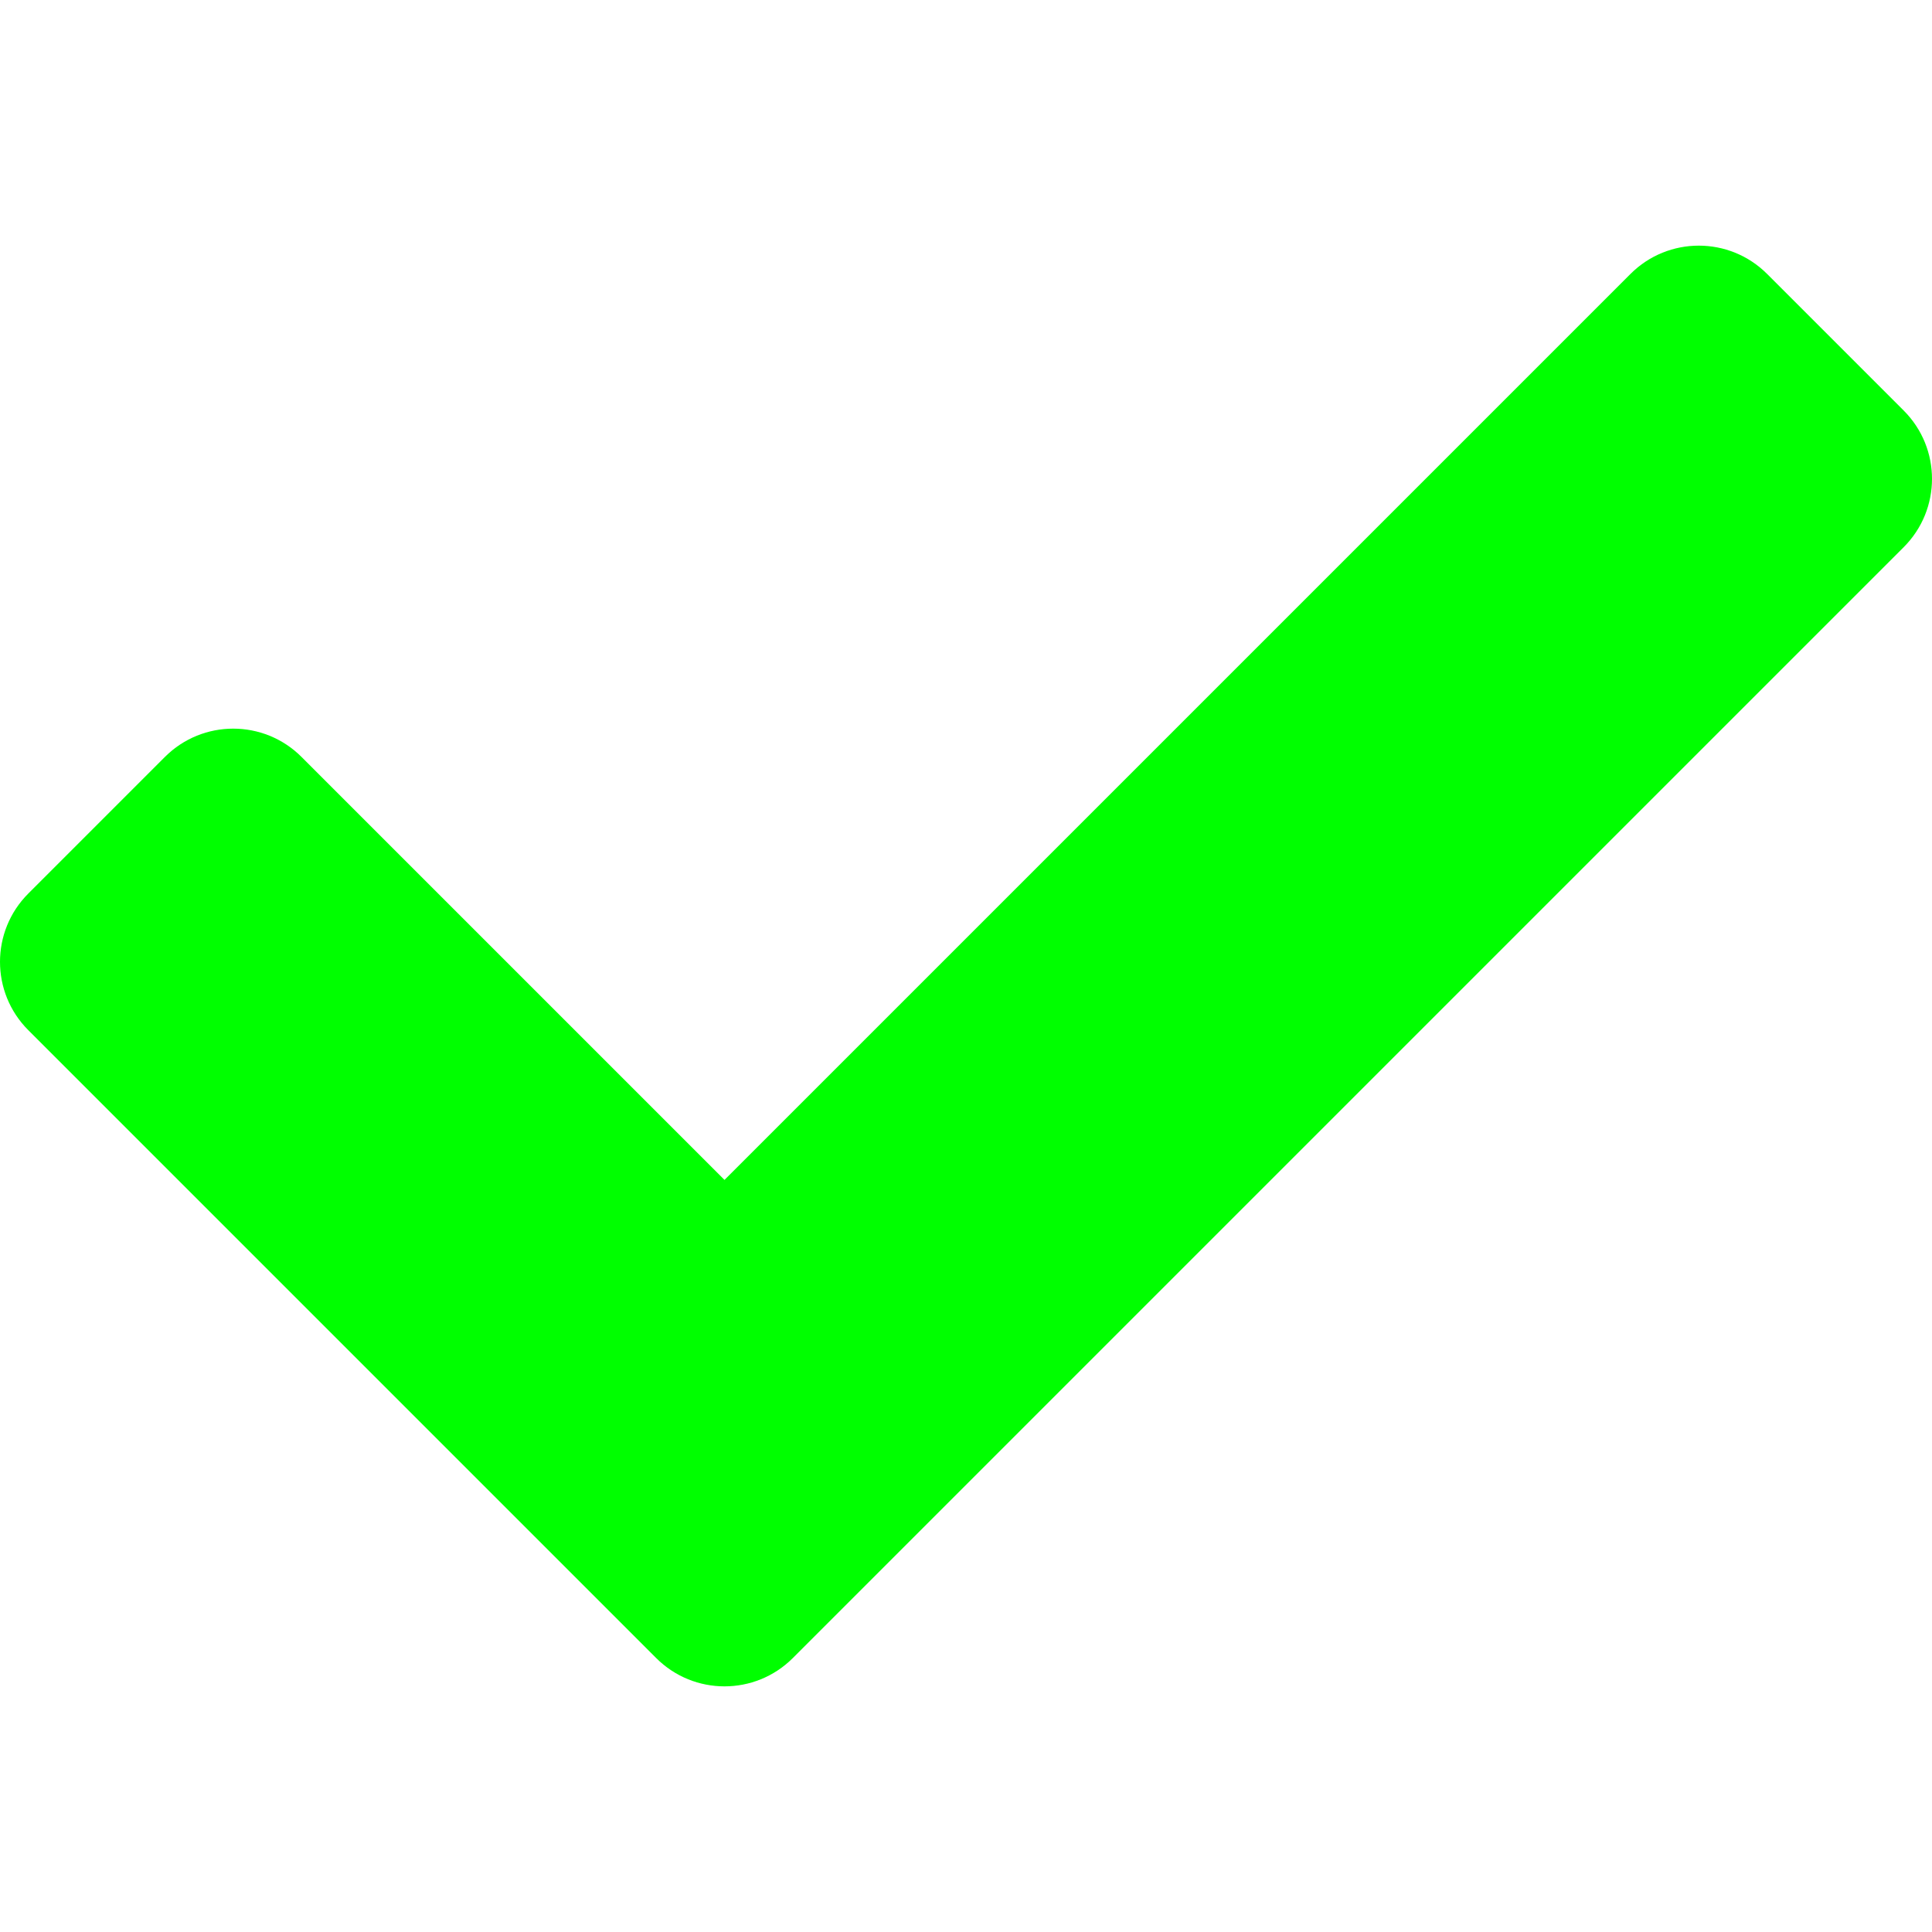
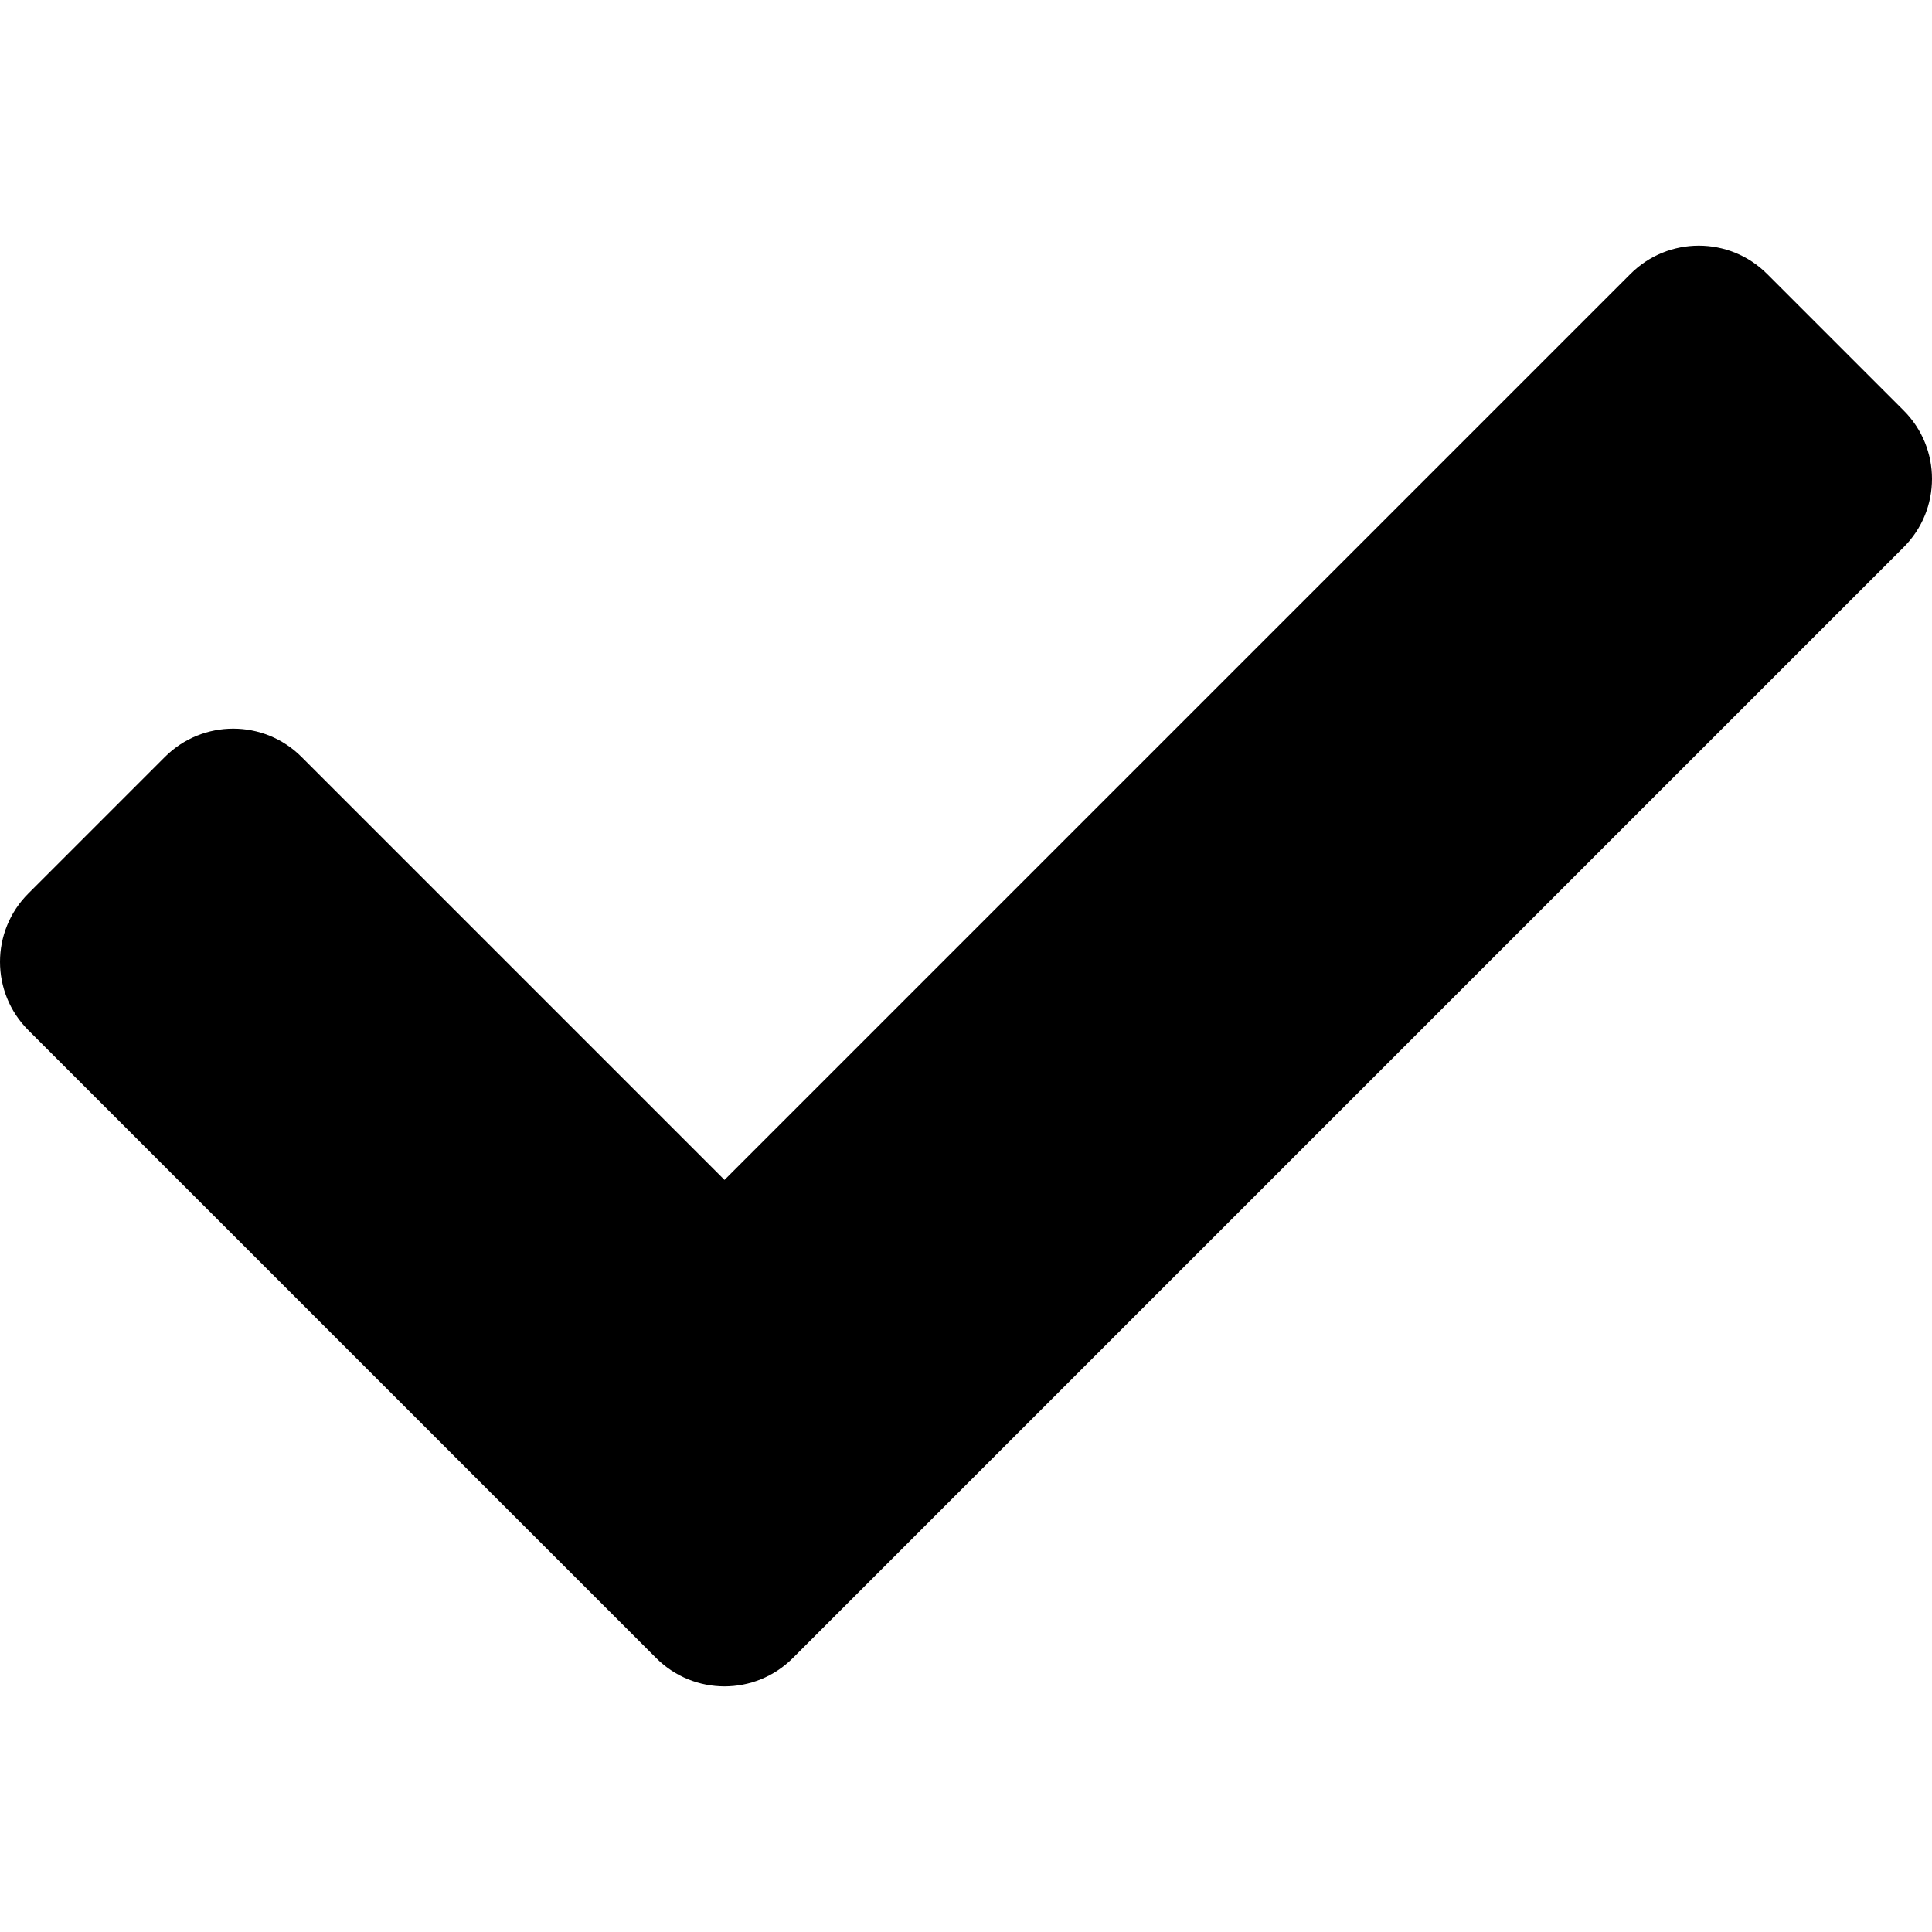
<svg xmlns="http://www.w3.org/2000/svg" aria-hidden="true" focusable="false" data-prefix="fas" data-icon="check" class="svg-inline--fa fa-check fa-w-16" role="img" viewBox="0 0 512 512">
-   <path fill="lime" d="M173.898 439.404l-166.4-166.4c-9.997-9.997-9.997-26.206 0-36.204l36.203-36.204c9.997-9.998 26.207-9.998 36.204 0L192 312.69 432.095 72.596c9.997-9.997 26.207-9.997 36.204 0l36.203 36.204c9.997 9.997 9.997 26.206 0 36.204l-294.4 294.401c-9.998 9.997-26.207 9.997-36.204-.001z" />
+   <path fill="currentColor" d="M173.898 439.404l-166.4-166.4c-9.997-9.997-9.997-26.206 0-36.204l36.203-36.204c9.997-9.998 26.207-9.998 36.204 0L192 312.69 432.095 72.596c9.997-9.997 26.207-9.997 36.204 0l36.203 36.204c9.997 9.997 9.997 26.206 0 36.204l-294.4 294.401c-9.998 9.997-26.207 9.997-36.204-.001z" />
</svg>
